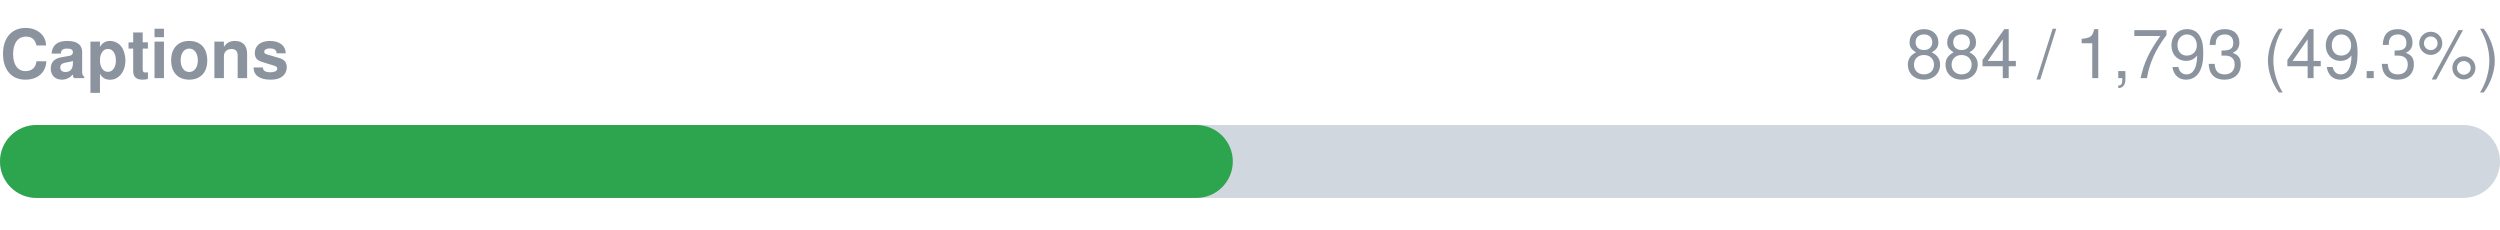
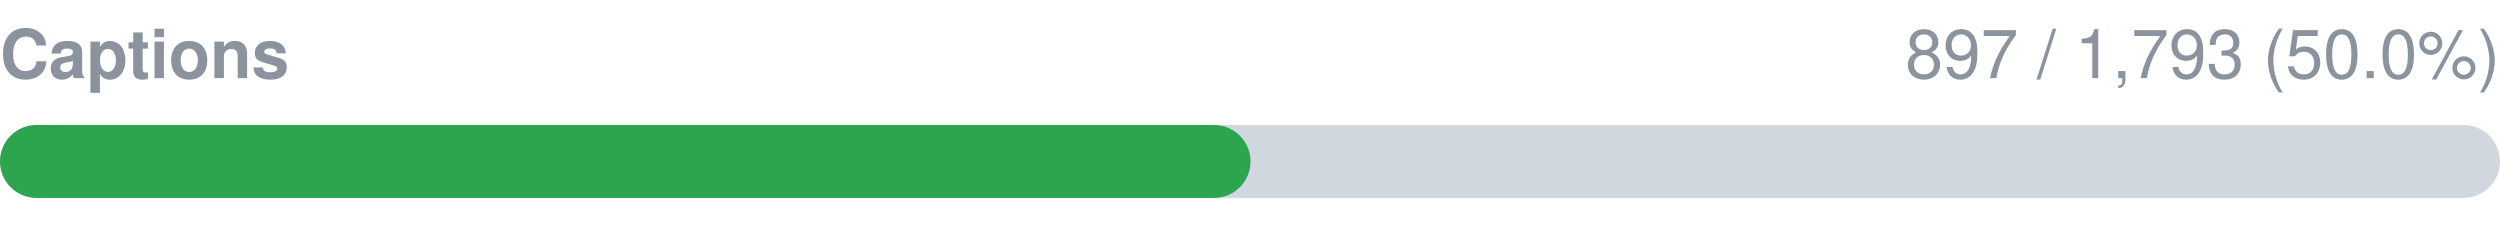
<svg xmlns="http://www.w3.org/2000/svg" width="480" height="44" viewBox="0 0 480 44" role="img">
  <text x="0" y="15" font-family="-apple-system,Segoe UI,Helvetica,Arial,sans-serif" font-size="13" font-weight="600" fill="#8b949e">Captions</text>
-   <text x="480" y="15" font-family="-apple-system,Segoe UI,Helvetica,Arial,sans-serif" font-size="13" text-anchor="end" fill="#8b949e">884 / 1,793 (49.3%)</text>
+   <text x="480" y="15" font-family="-apple-system,Segoe UI,Helvetica,Arial,sans-serif" font-size="13" text-anchor="end" fill="#8b949e">897 / 1,793 (50.0%)</text>
  <rect x="0" y="24" width="480" height="14" rx="7" fill="#d0d7de" />
-   <rect x="0" y="24" width="236.7" height="14" rx="7" fill="#2da44e" />
+   <rect x="0" y="24" width="240.1" height="14" rx="7" fill="#2da44e" />
</svg>
